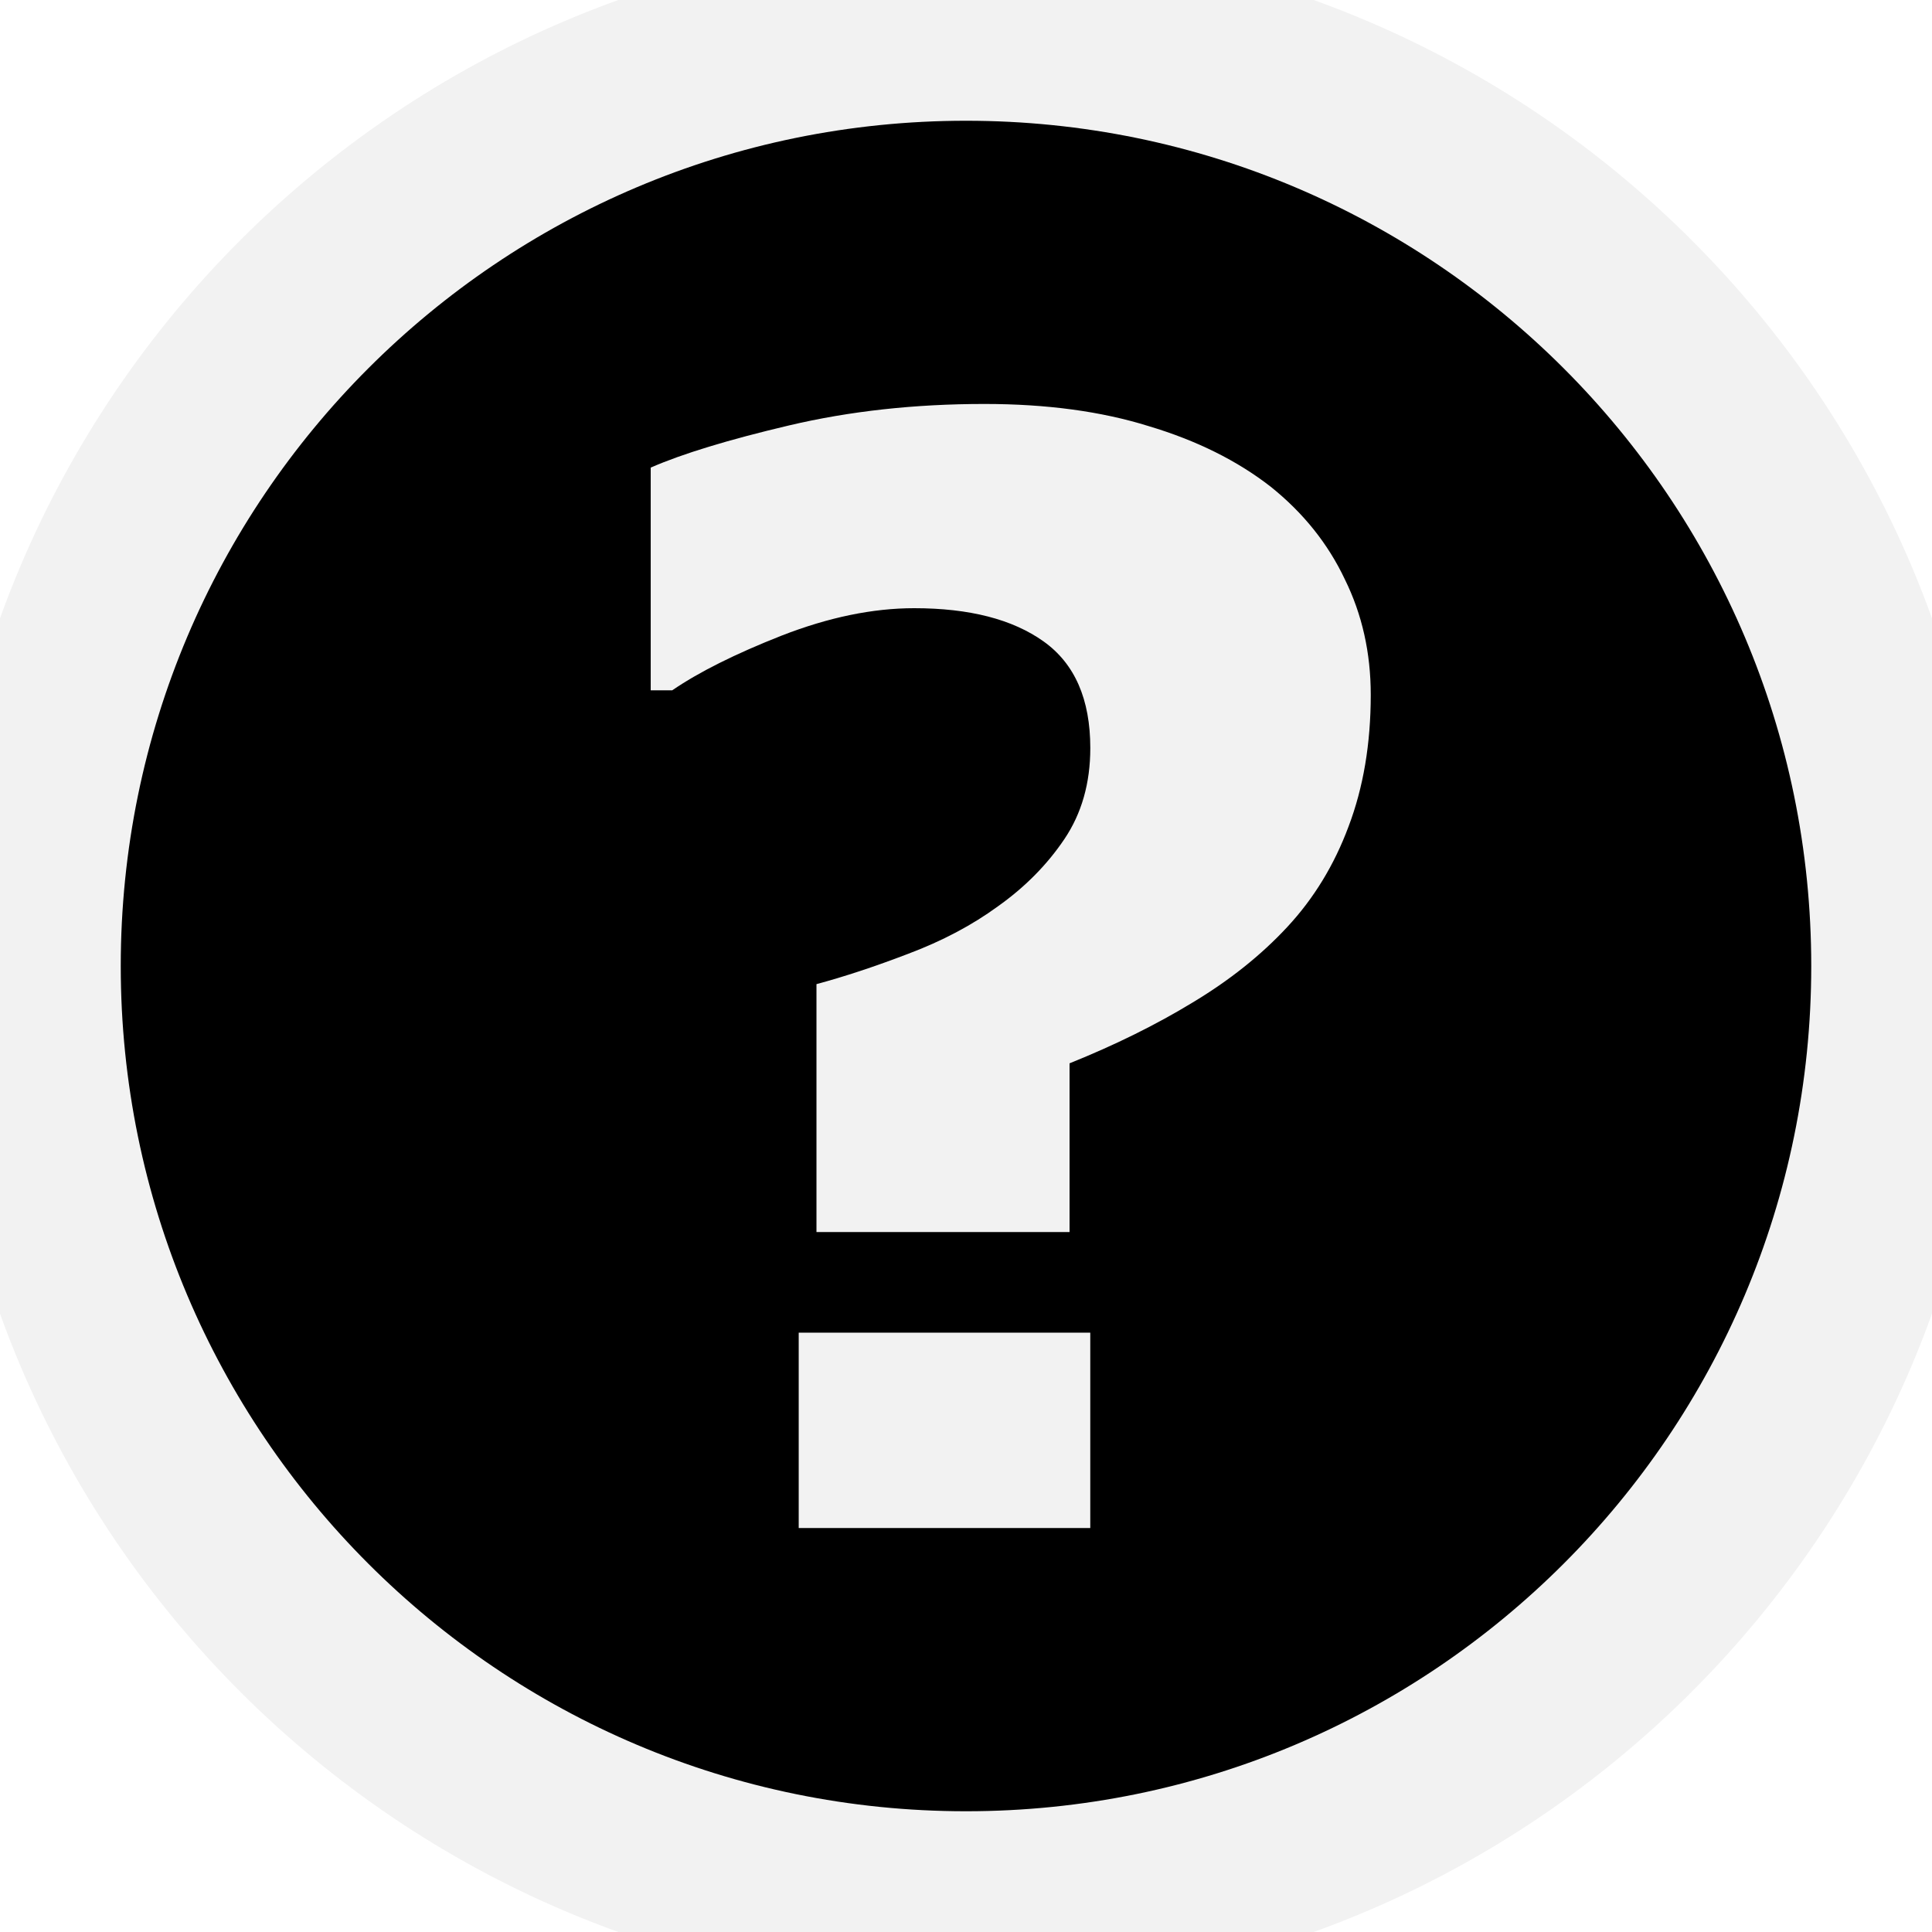
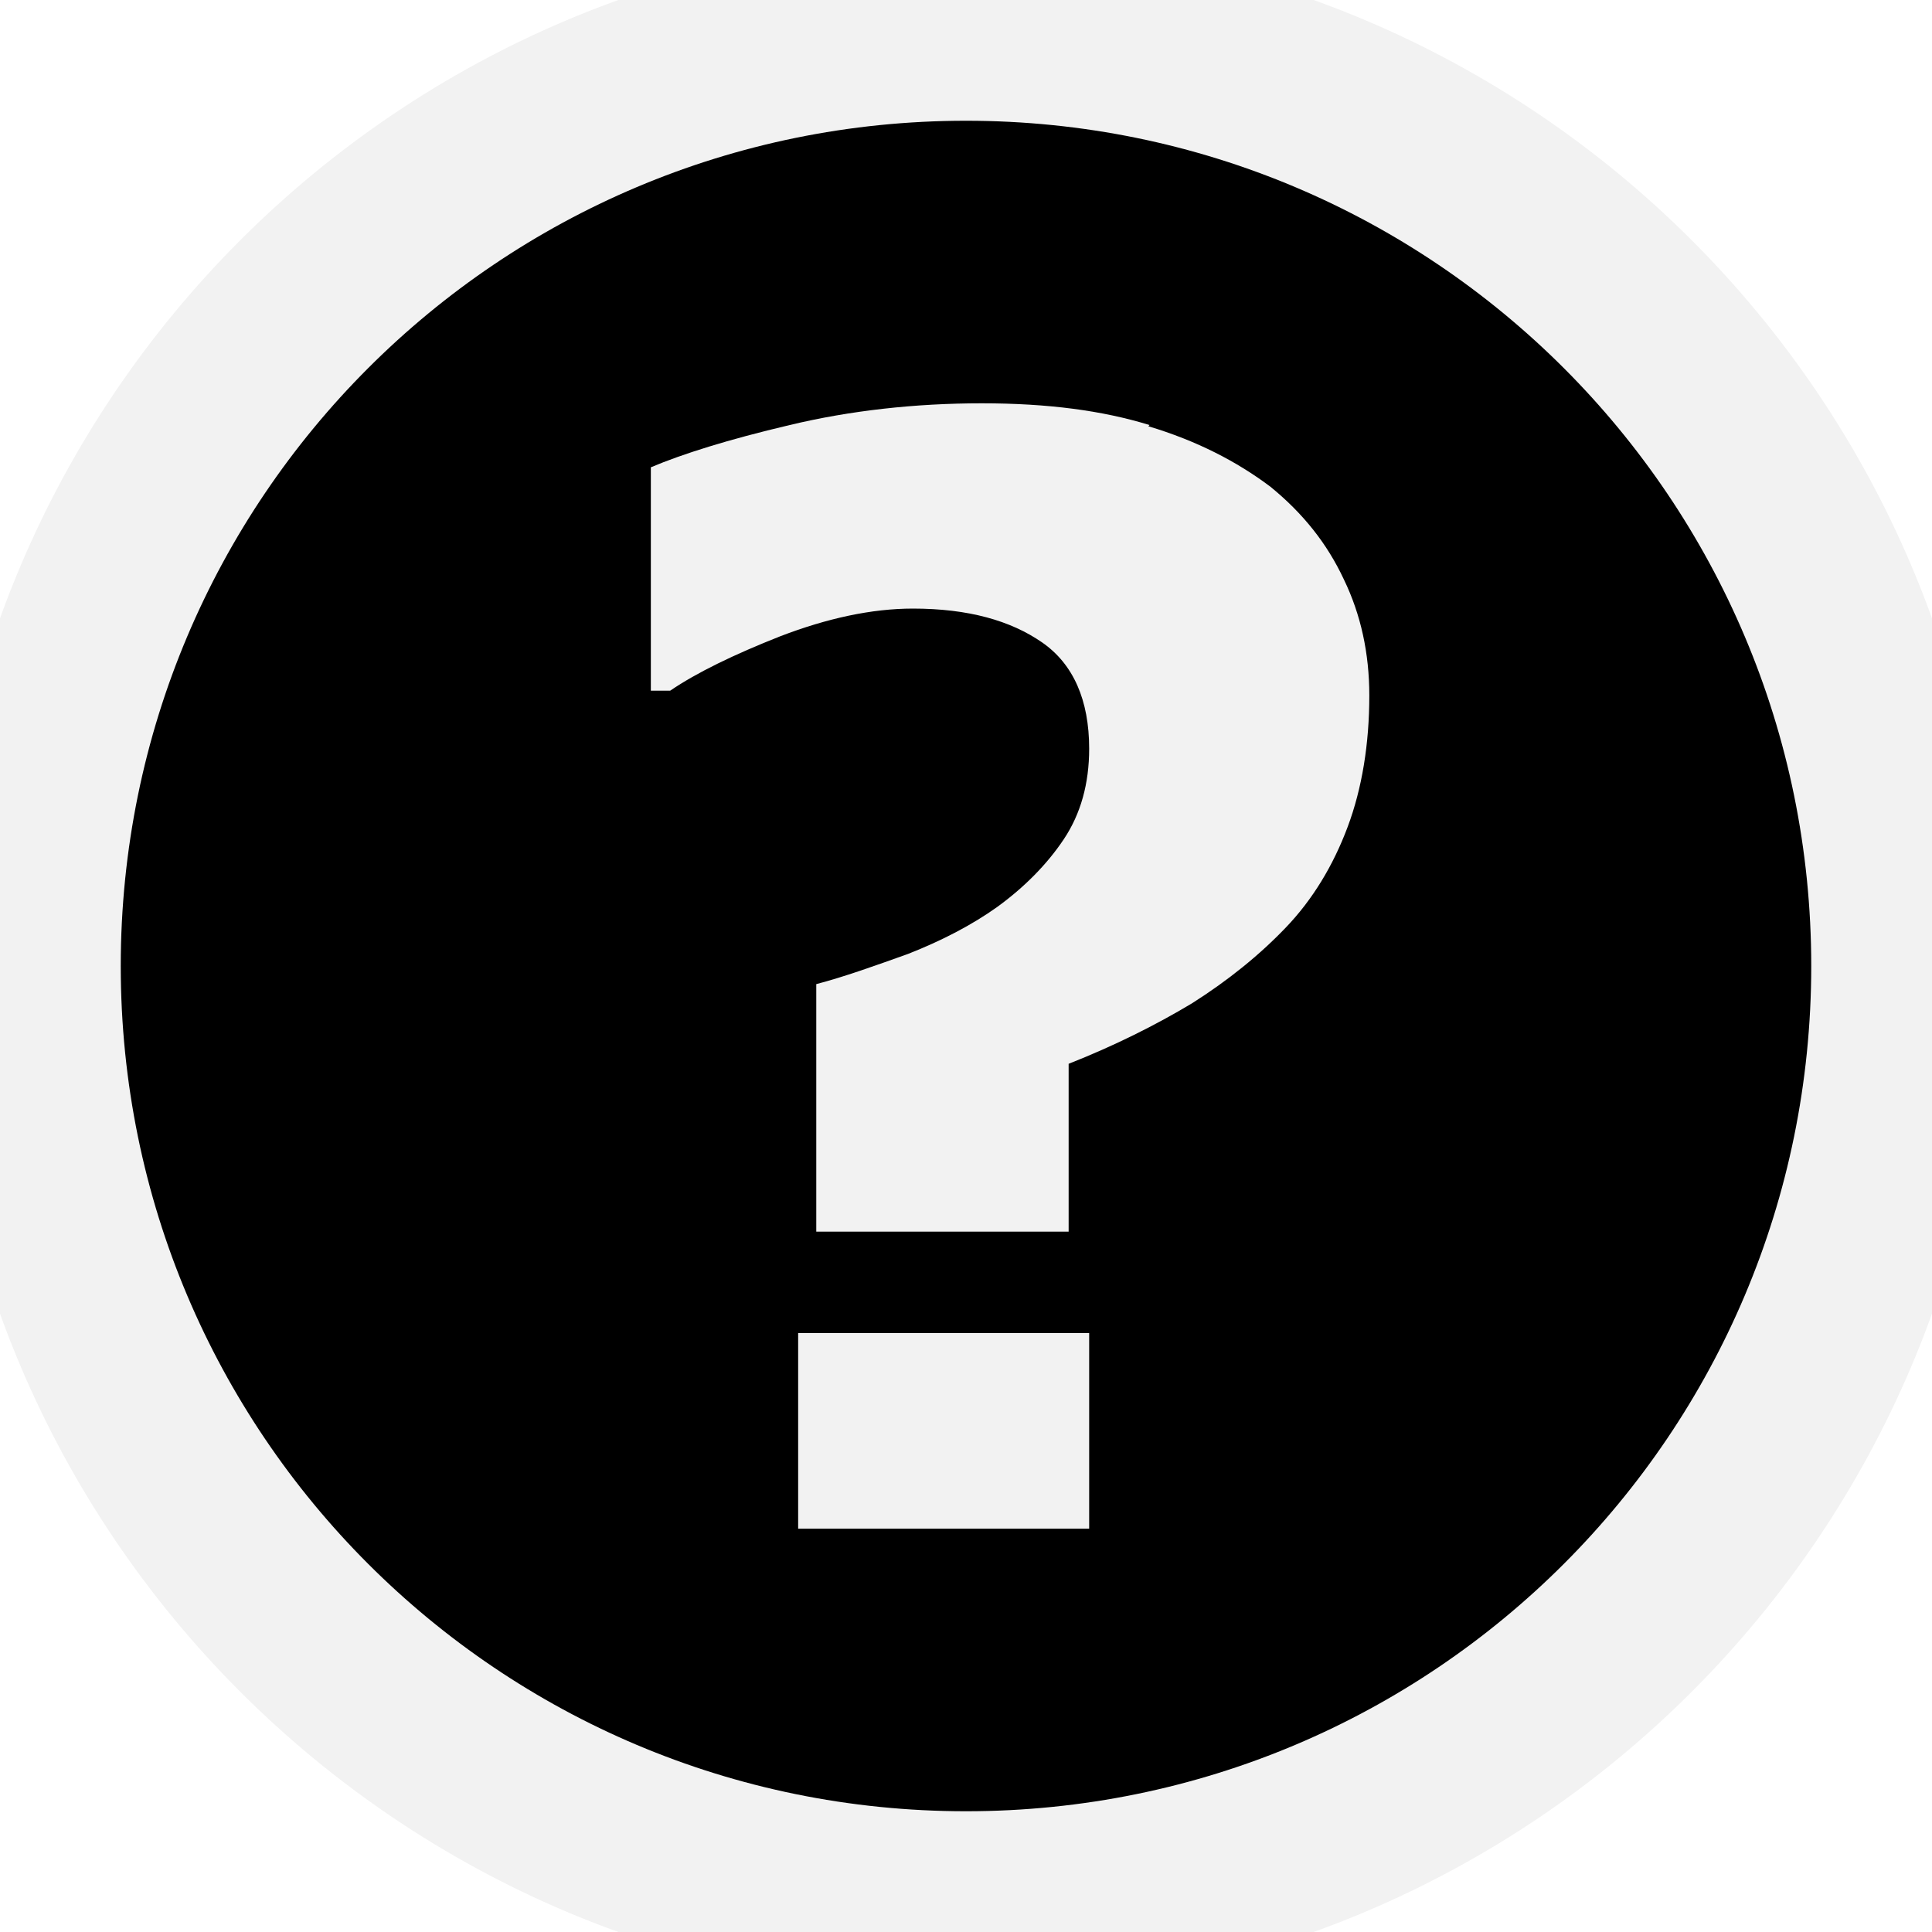
<svg xmlns="http://www.w3.org/2000/svg" width="160" height="160" viewBox="0 0 160 160">
  <path id="bg" style="fill:#f2f2f2;stroke:none" d="M 165,80 A 85,85 0 0 1 80,165 85,85 0 0 1 -5,80 85,85 0 0 1 80,-5 85,85 0 0 1 165,80 Z" />
-   <path id="fg" style="fill:#000000;stroke:none" d="M 80,10 A 70,70 0 0 0 10,80 70,70 0 0 0 80,150 70,70 0 0 0 150,80 70,70 0 0 0 80,10 Z m 1.529,23.454 c 5.148,0 9.683,0.612 13.605,1.838 3.963,1.185 7.334,2.86 10.113,5.026 2.697,2.165 4.739,4.719 6.128,7.661 1.43,2.901 2.145,6.087 2.145,9.56 0,4.045 -0.613,7.681 -1.839,10.909 -1.185,3.187 -2.88,5.965 -5.087,8.335 -2.165,2.329 -4.78,4.413 -7.844,6.251 -3.023,1.839 -6.415,3.514 -10.174,5.026 V 102.032 H 67.617 V 81.501 c 2.288,-0.613 4.821,-1.45 7.6,-2.513 2.819,-1.062 5.291,-2.37 7.416,-3.922 2.247,-1.593 4.086,-3.453 5.516,-5.577 1.43,-2.125 2.145,-4.637 2.145,-7.538 0,-4.045 -1.287,-6.986 -3.861,-8.825 -2.574,-1.839 -6.149,-2.758 -10.725,-2.758 -3.432,0 -7.089,0.756 -10.97,2.268 -3.841,1.512 -6.864,3.023 -9.07,4.535 H 53.889 V 38.724 c 2.615,-1.144 6.435,-2.308 11.46,-3.493 5.025,-1.185 10.419,-1.777 16.179,-1.777 z M 66.146,110.367 h 24.146 v 16.179 h -24.146 z" />
+   <path id="fg" style="fill:#000000;stroke:none" d="m 80,10 c -38.7,0 -70,31.3 -70,70 0,38.7 31.3,70 70,70 38.7,0 70,-31.3 70,-70 0,-38.7 -31.3,-70 -70,-70 z m 15.1,25.3 c 4,1.2 7.3,2.9 10.1,5 2.7,2.2 4.7,4.7 6.1,7.7 1.4,2.9 2.1,6.1 2.1,9.6 0,4 -0.6,7.7 -1.8,10.9 -1.2,3.2 -2.9,6 -5.1,8.3 -2.2,2.3 -4.8,4.4 -7.8,6.3 -3,1.8 -6.4,3.5 -10.2,5 V 102 H 67.6 V 81.5 c 2.3,-0.6 4.8,-1.5 7.6,-2.5 2.8,-1.1 5.3,-2.4 7.4,-3.9 2.2,-1.6 4.1,-3.5 5.5,-5.6 1.4,-2.1 2.1,-4.6 2.1,-7.5 0,-4 -1.3,-7 -3.9,-8.8 -2.6,-1.8 -6.1,-2.8 -10.7,-2.8 -3.4,0 -7.1,0.8 -11,2.3 -3.8,1.5 -6.9,3 -9.1,4.5 H 53.9 V 38.7 c 2.6,-1.1 6.4,-2.3 11.5,-3.5 5,-1.2 10.4,-1.8 15.9,-1.8 5.5,4.7e-5 10,0.6 13.9,1.8 z M 66.1,110.4 h 24.1 v 16.2 h -24.1 z" />
</svg>
